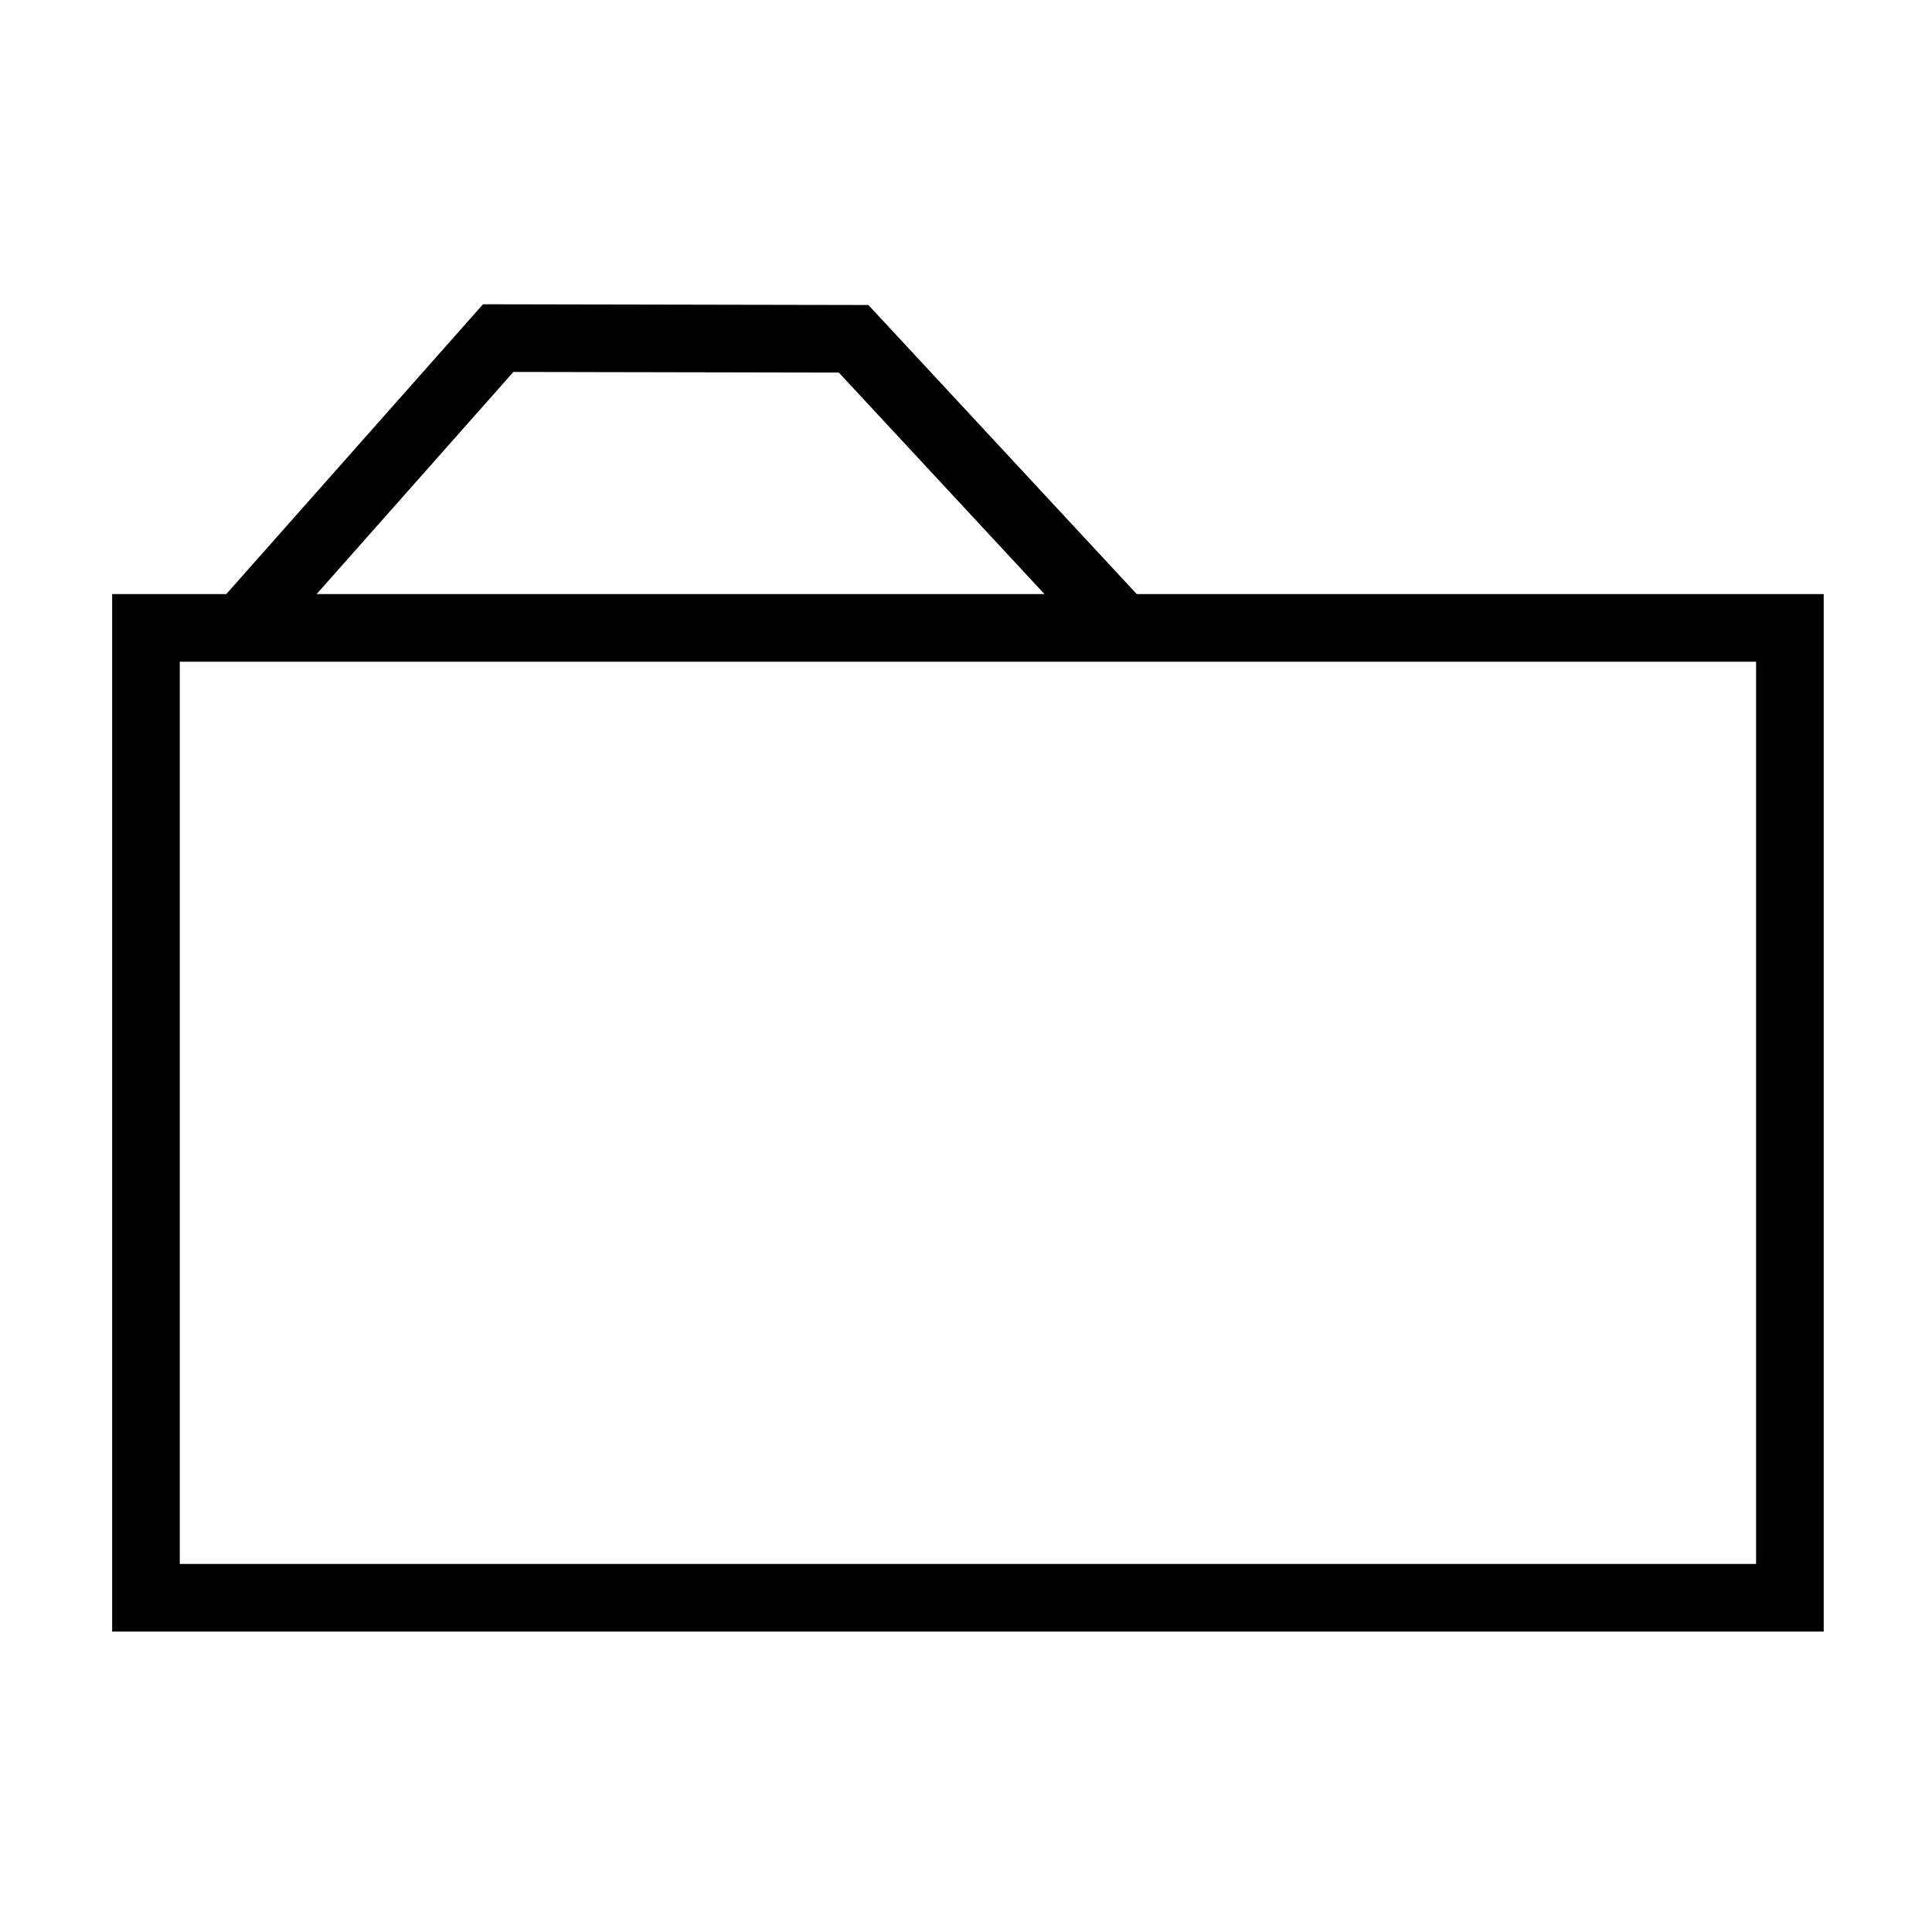
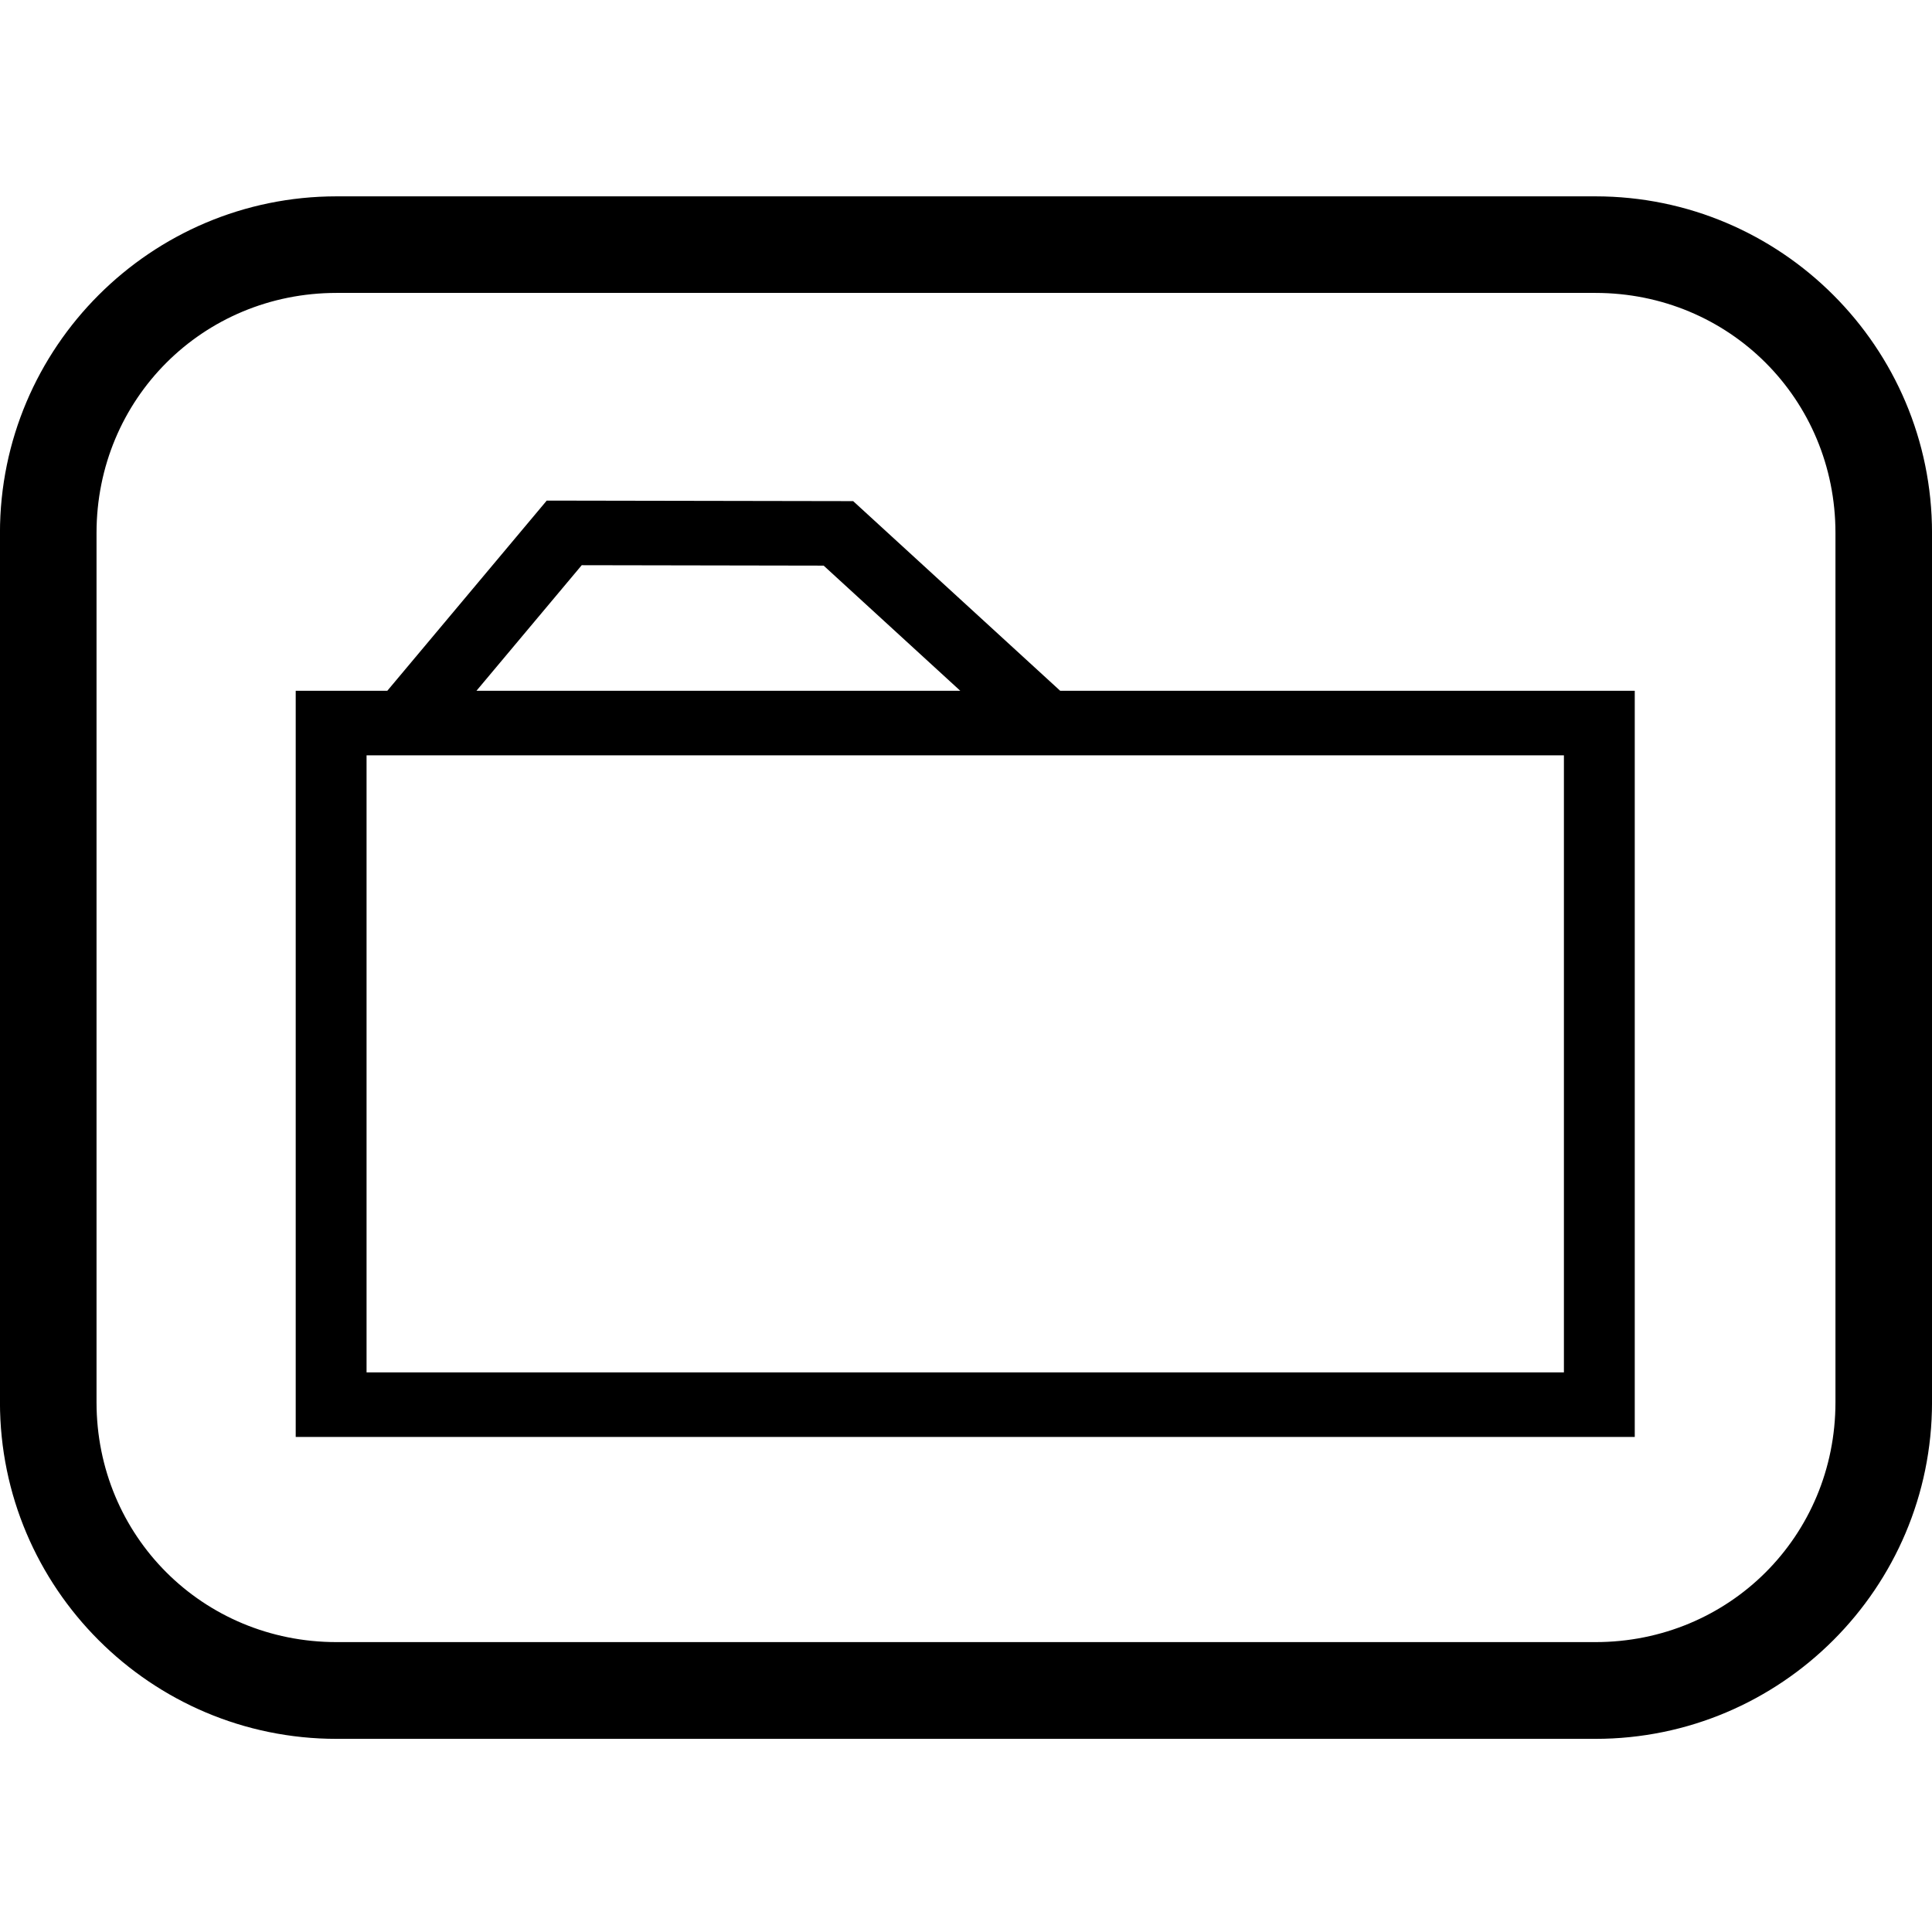
- <svg xmlns="http://www.w3.org/2000/svg" width="2000" height="2000" viewBox="0 0 2000 2000" id="svg2" version="1.1">
-   <defs id="defs4" />
-   <g id="layer1" transform="translate(0,947.6378)">
-     <path id="path6729" style="color:#000000;font-style:normal;font-variant:normal;font-weight:normal;font-stretch:normal;font-size:medium;line-height:normal;font-family:sans-serif;text-indent:0;text-align:start;text-decoration:none;text-decoration-line:none;text-decoration-style:solid;text-decoration-color:#000000;letter-spacing:normal;word-spacing:normal;text-transform:none;direction:ltr;block-progression:tb;writing-mode:lr-tb;baseline-shift:baseline;text-anchor:start;white-space:normal;clip-rule:nonzero;display:inline;overflow:visible;visibility:visible;opacity:1;isolation:auto;mix-blend-mode:normal;color-interpolation:sRGB;color-interpolation-filters:linearRGB;solid-color:#000000;solid-opacity:1;fill:#000000;fill-opacity:1;fill-rule:nonzero;stroke:none;stroke-width:70;stroke-linecap:round;stroke-linejoin:miter;stroke-miterlimit:4;stroke-dasharray:none;stroke-dashoffset:0;stroke-opacity:1;color-rendering:auto;image-rendering:auto;shape-rendering:auto;text-rendering:auto;enable-background:accumulate" d="m 500.023,-632.668 -265.777,300.029 -118.141,0 c 0,358 0,716 0,1074 l 1771.789,0 0,-1074 c -237.043,0 -474.086,0 -711.129,0 L 898.953,-631.898 Z m 31.453,70.061 336.893,0.65 212.883,229.318 -753.49,0 z m -345.371,299.969 c 536.477,0 1136.102,0 1631.789,0 l 0,934 -1631.789,0 z" />
+ <svg xmlns="http://www.w3.org/2000/svg" version="1.1" id="svg3891" height="2000" width="2000">
+   <defs id="defs3893" />
+   <g transform="translate(0,947.6378)" id="layer1">
+     <g id="layer1-6" transform="matrix(96.75289,0,0,96.75289,55.32816,-100816.34)">
+       <g id="layer1-3" transform="matrix(0.00797334,0,0,0.00726403,1.766278,1042.102)">
+         <path id="path6729" transform="matrix(1.296271,0,0,1.422848,-293.2433,-1362.651)" d="M 348.422 203.271 C 156.229 203.271 -0.041 359.537 -0.041 551.727 L -0.041 1451.607 C -0.041 1643.807 156.229 1800.072 348.422 1800.072 L 1651.562 1800.072 C 1843.755 1800.072 2000.023 1643.807 2000.023 1451.607 L 2000.023 551.727 C 2000.023 359.537 1843.755 203.271 1651.562 203.271 L 348.422 203.271 z M 348.422 303.236 L 1651.562 303.236 C 1790.085 303.236 1900.059 413.205 1900.059 551.727 L 1900.059 1451.607 C 1900.059 1590.129 1790.085 1699.914 1651.562 1699.914 L 348.422 1699.914 C 209.899 1699.914 99.926 1590.129 99.926 1451.607 L 99.926 551.727 C 99.926 413.205 209.899 303.236 348.422 303.236 z M 565.984 518.225 L 400.945 715.102 L 306.121 715.102 L 306.121 1487.541 L 1692.293 1487.541 L 1692.293 715.102 L 1097.5 715.102 L 883.193 518.781 L 565.984 518.225 z M 602.201 585.102 L 852.637 585.543 L 994.07 715.102 L 493.227 715.102 L 602.201 585.102 z M 379.459 781.914 L 1618.955 781.914 L 1618.955 1420.728 L 379.459 1420.728 L 379.459 781.914 z " style="color:#000000;font-style:normal;font-variant:normal;font-weight:normal;font-stretch:normal;font-size:medium;line-height:normal;font-family:sans-serif;text-indent:0;text-align:start;text-decoration:none;text-decoration-line:none;text-decoration-style:solid;text-decoration-color:#000000;letter-spacing:normal;word-spacing:normal;text-transform:none;direction:ltr;block-progression:tb;writing-mode:lr-tb;baseline-shift:baseline;text-anchor:start;white-space:normal;clip-rule:nonzero;display:inline;overflow:visible;visibility:visible;opacity:1;isolation:auto;mix-blend-mode:normal;color-interpolation:sRGB;color-interpolation-filters:linearRGB;solid-color:#000000;solid-opacity:1;fill:#000000;fill-opacity:1;fill-rule:nonzero;stroke:none;stroke-width:95.066;stroke-linecap:round;stroke-linejoin:miter;stroke-miterlimit:4;stroke-dasharray:none;stroke-dashoffset:0;stroke-opacity:1;color-rendering:auto;image-rendering:auto;shape-rendering:auto;text-rendering:auto;enable-background:accumulate" />
+       </g>
+     </g>
  </g>
</svg>
